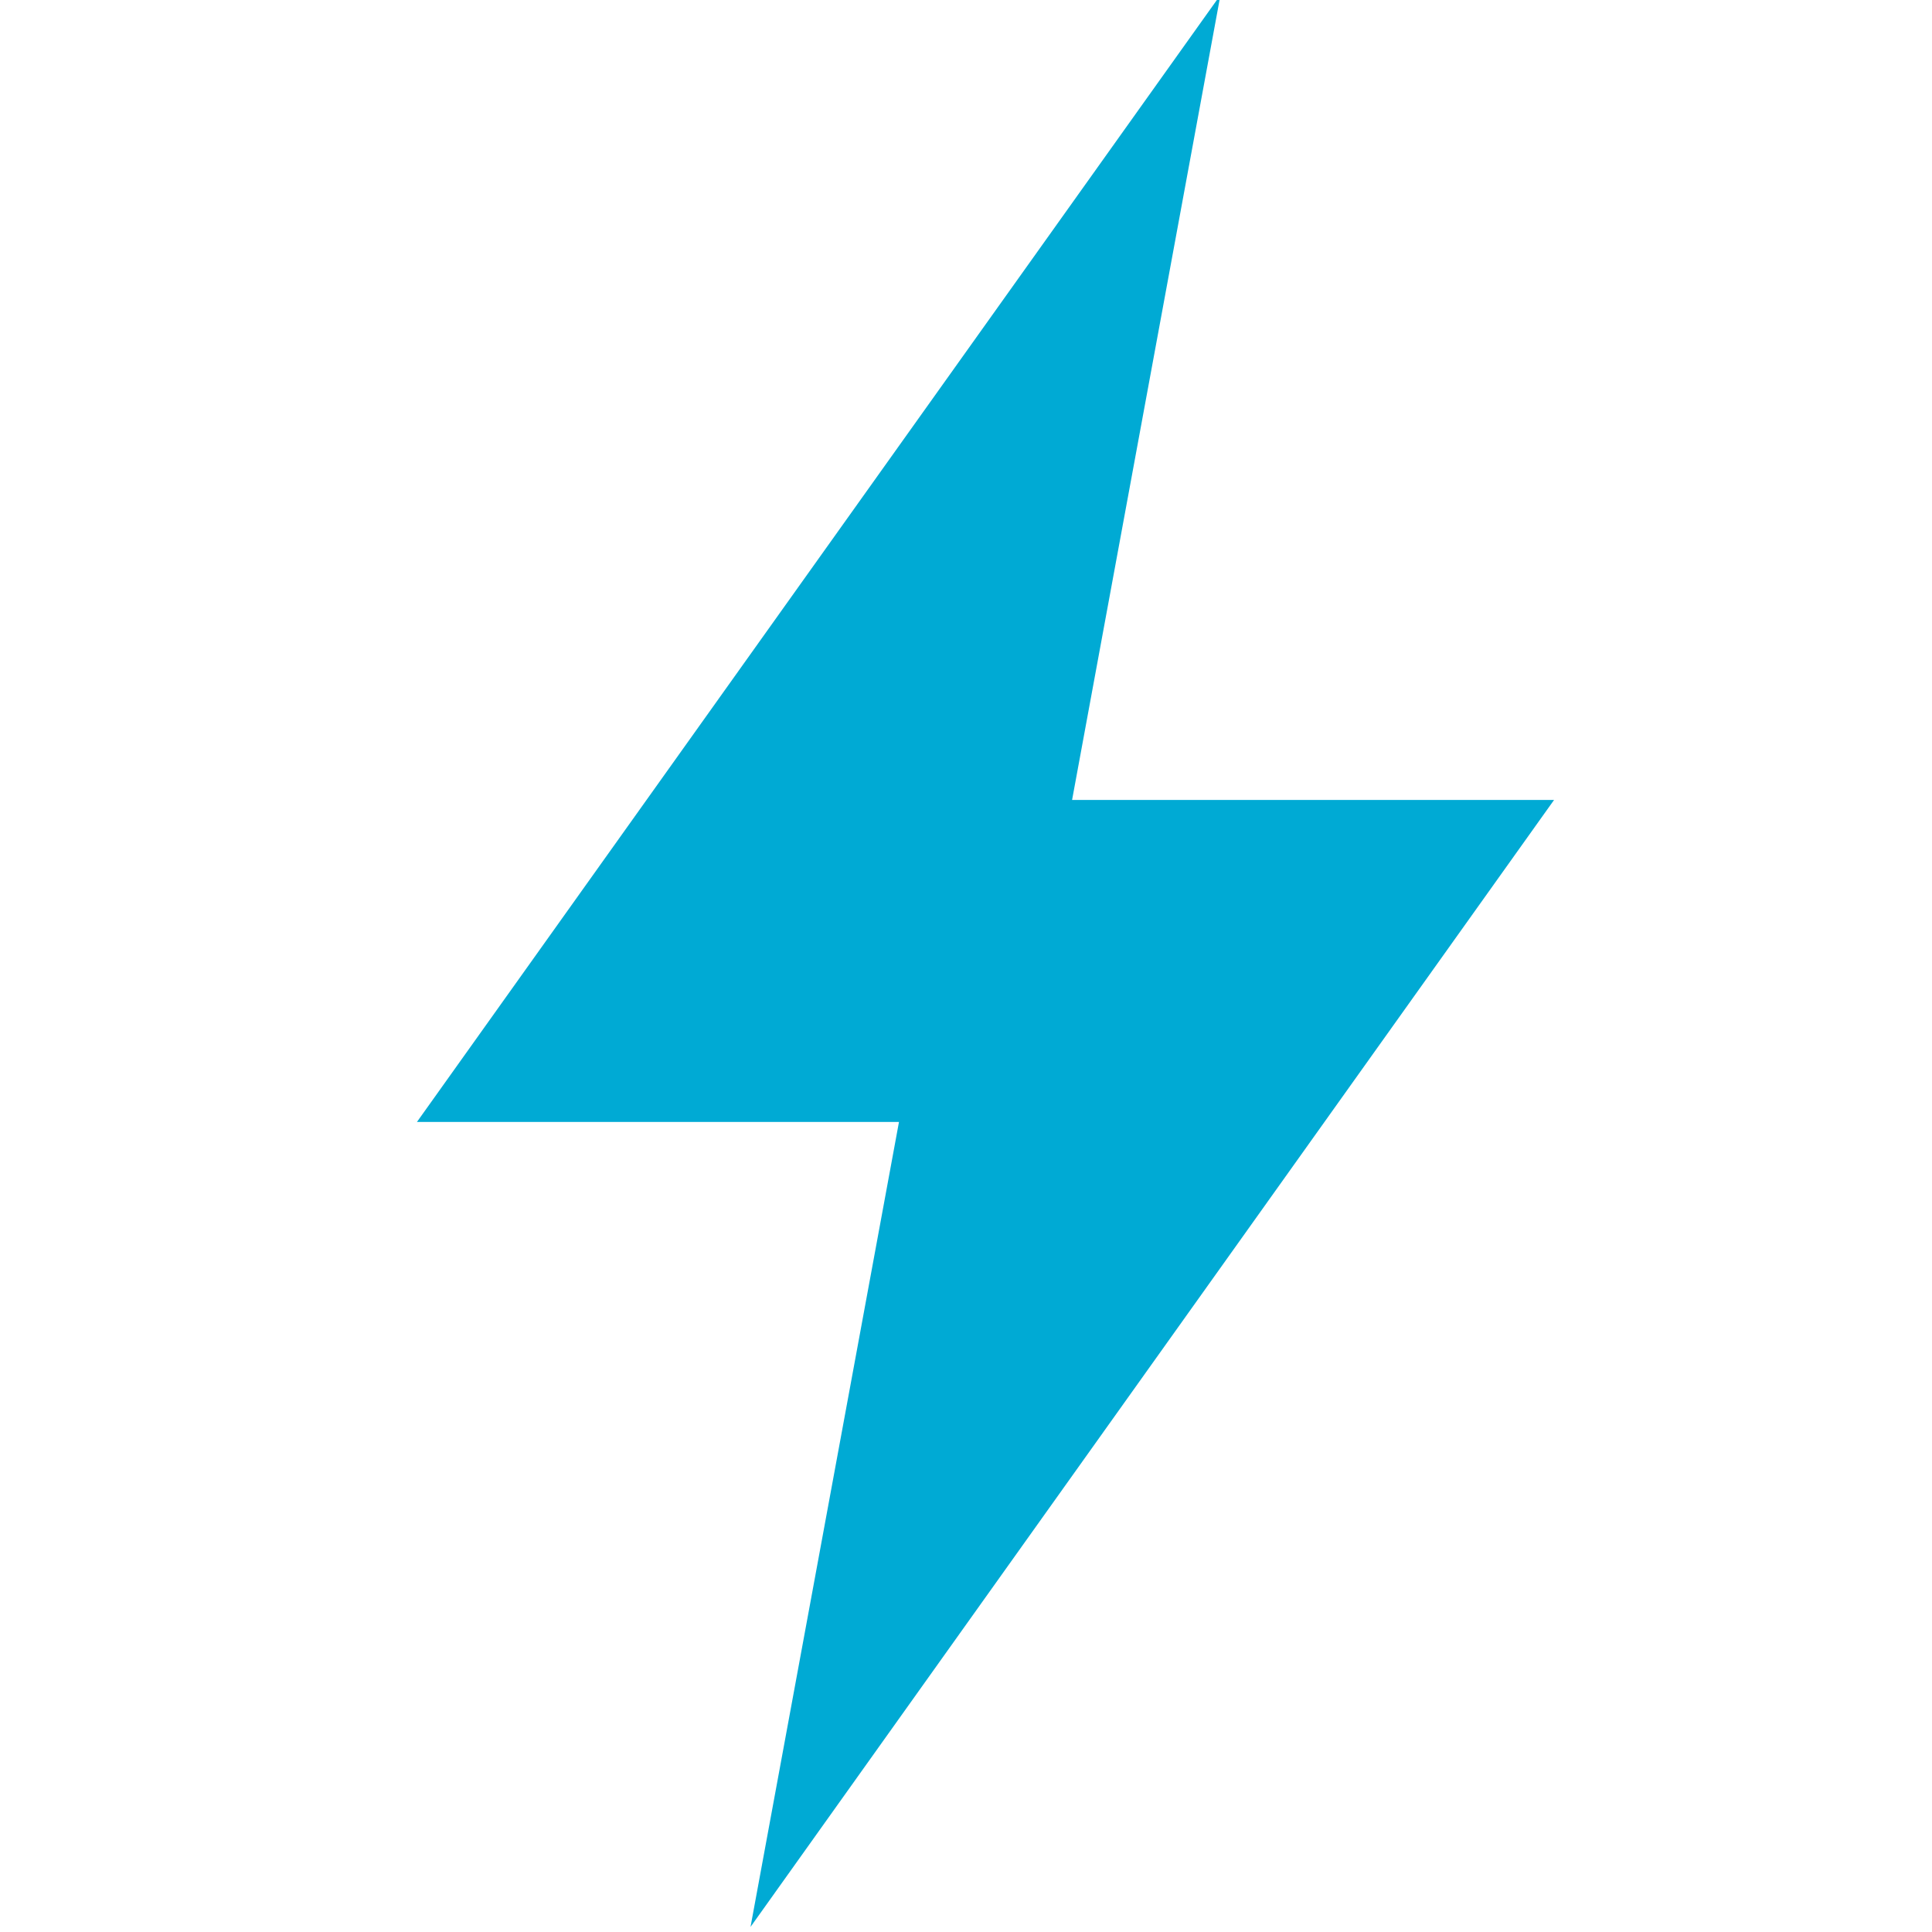
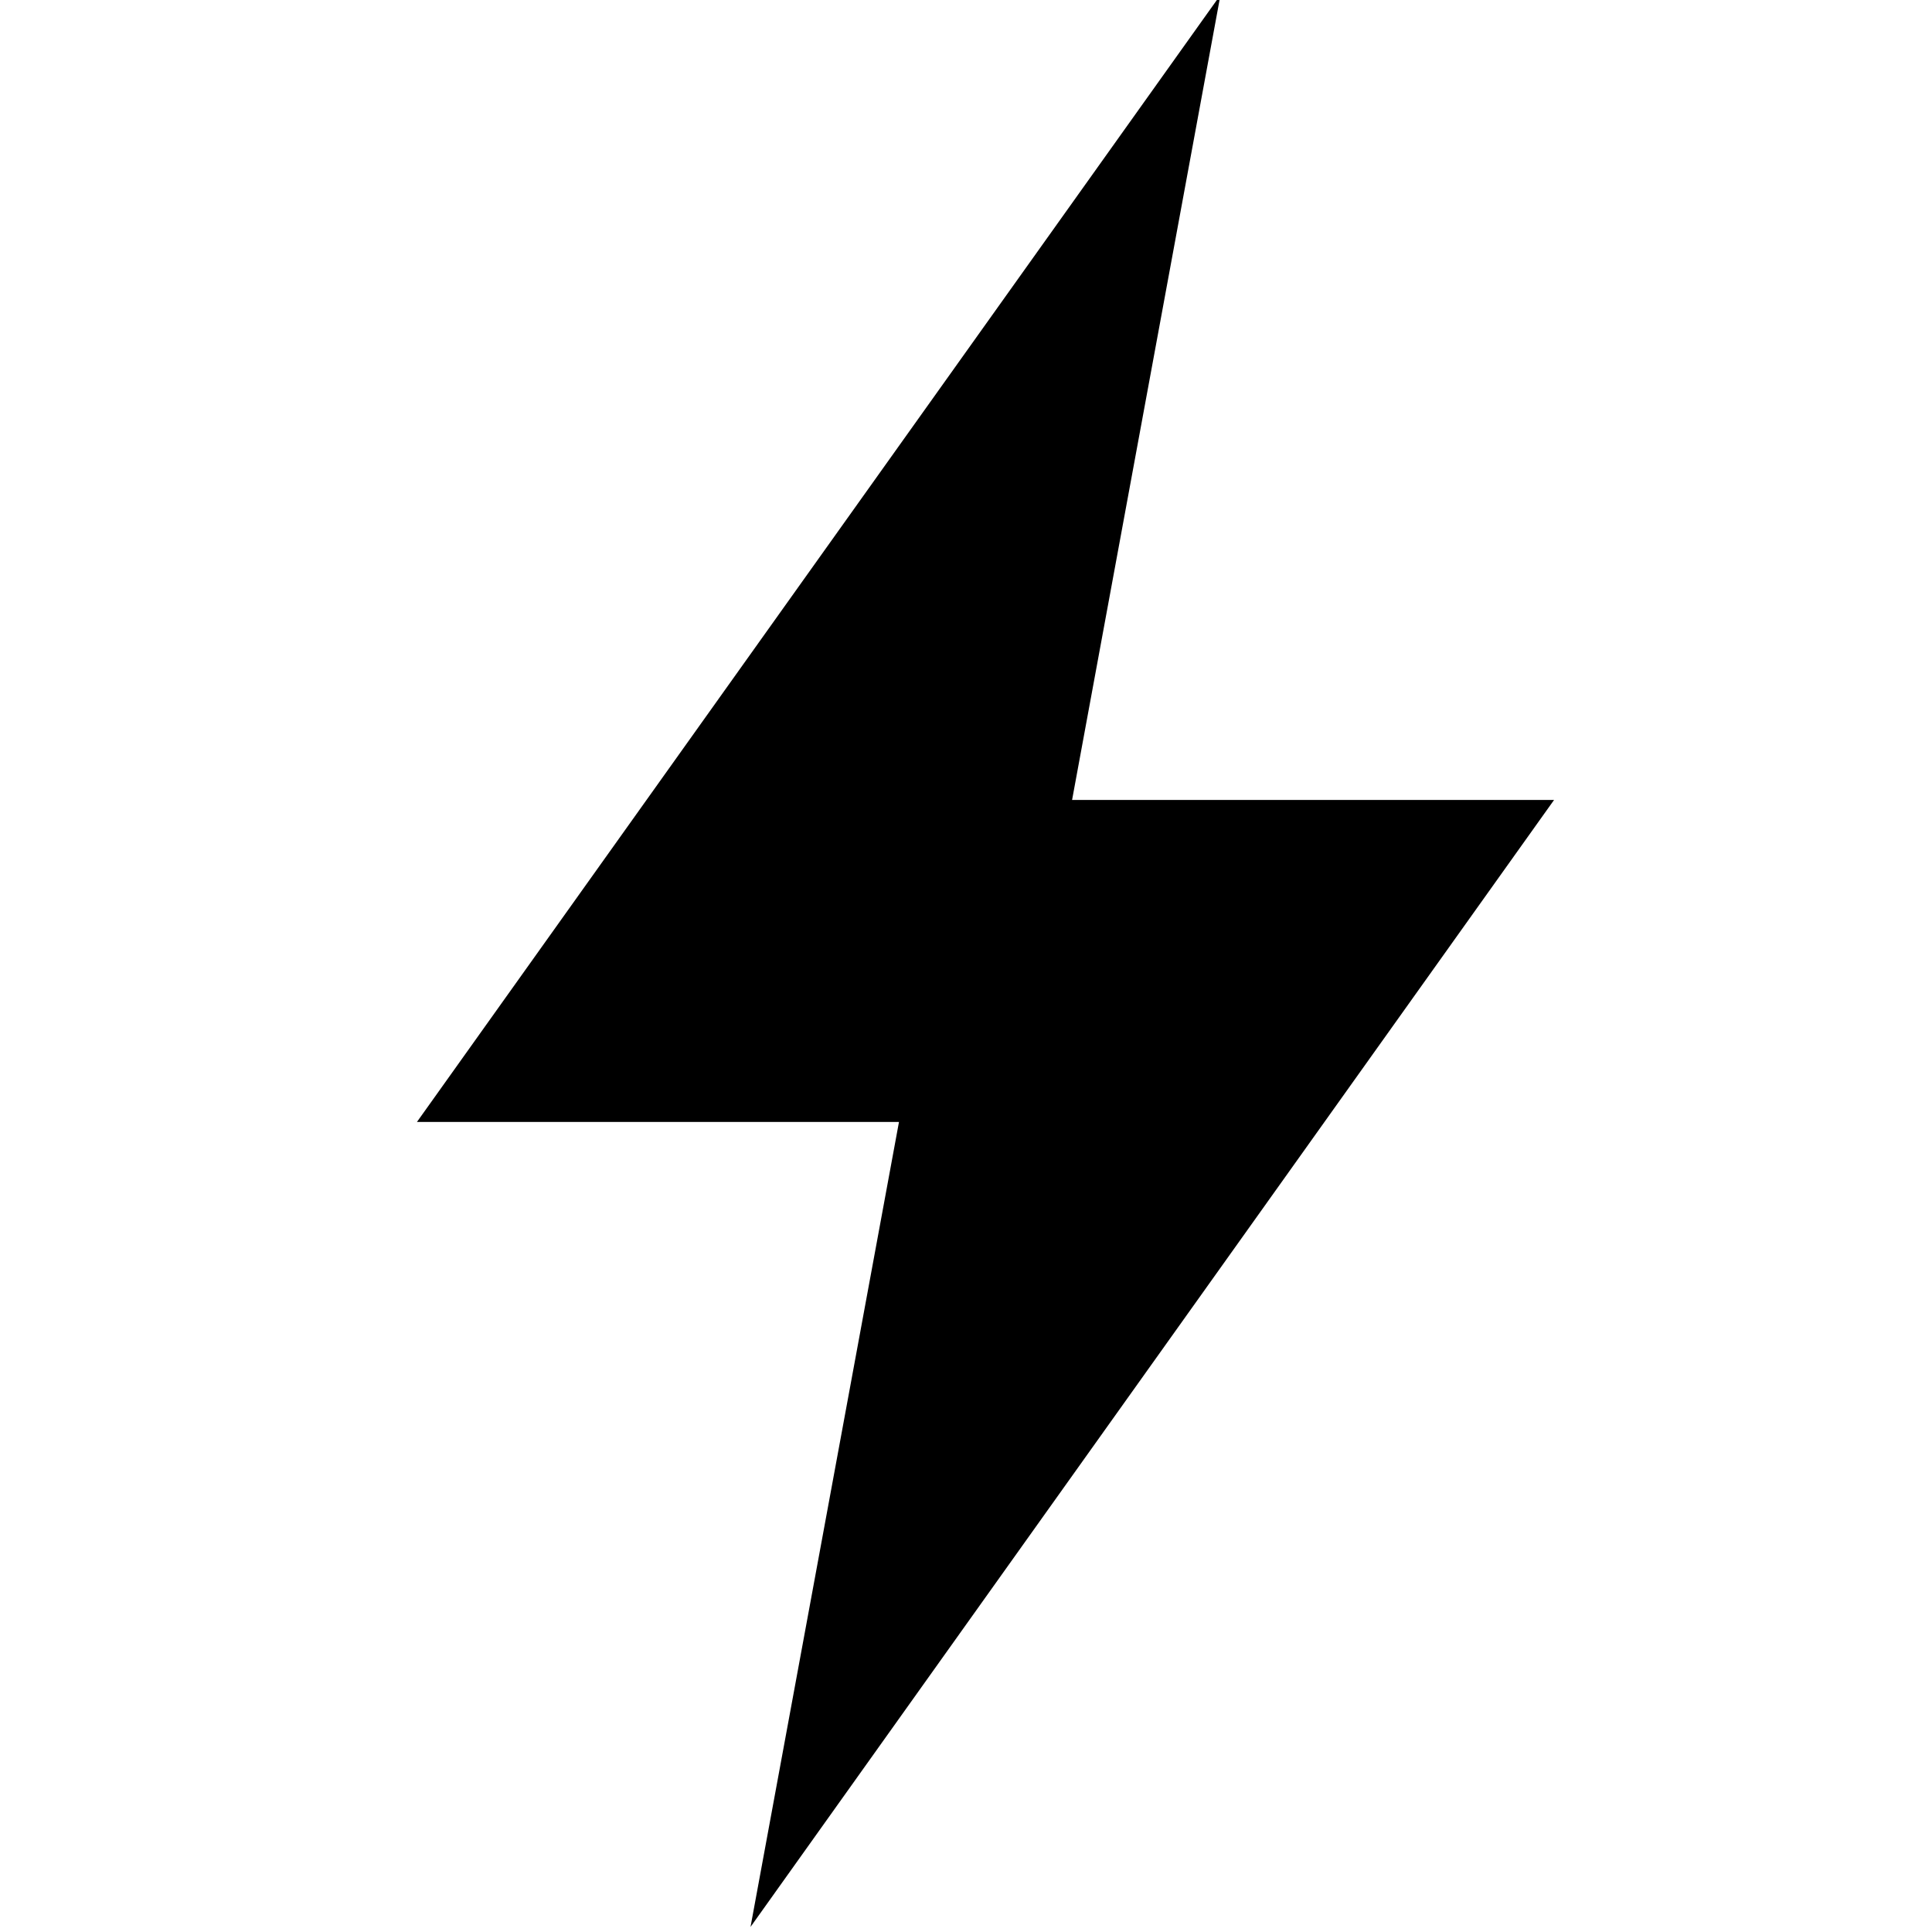
<svg xmlns="http://www.w3.org/2000/svg" height="32" id="Layer_1" version="1.1" viewBox="0 0 32 32" width="32" xml:space="preserve">
  <defs id="defs7" />
-   <path d="M 20.215,-0.084 6.906,18.583 H 14.89 L 12.431,31.916 25.74,13.25 h -7.983 z" id="path2" style="stroke-width:1;fill:#00aad4" />
+   <path d="M 20.215,-0.084 6.906,18.583 H 14.89 L 12.431,31.916 25.74,13.25 h -7.983 z" id="path2" style="stroke-width:1" />
</svg>
